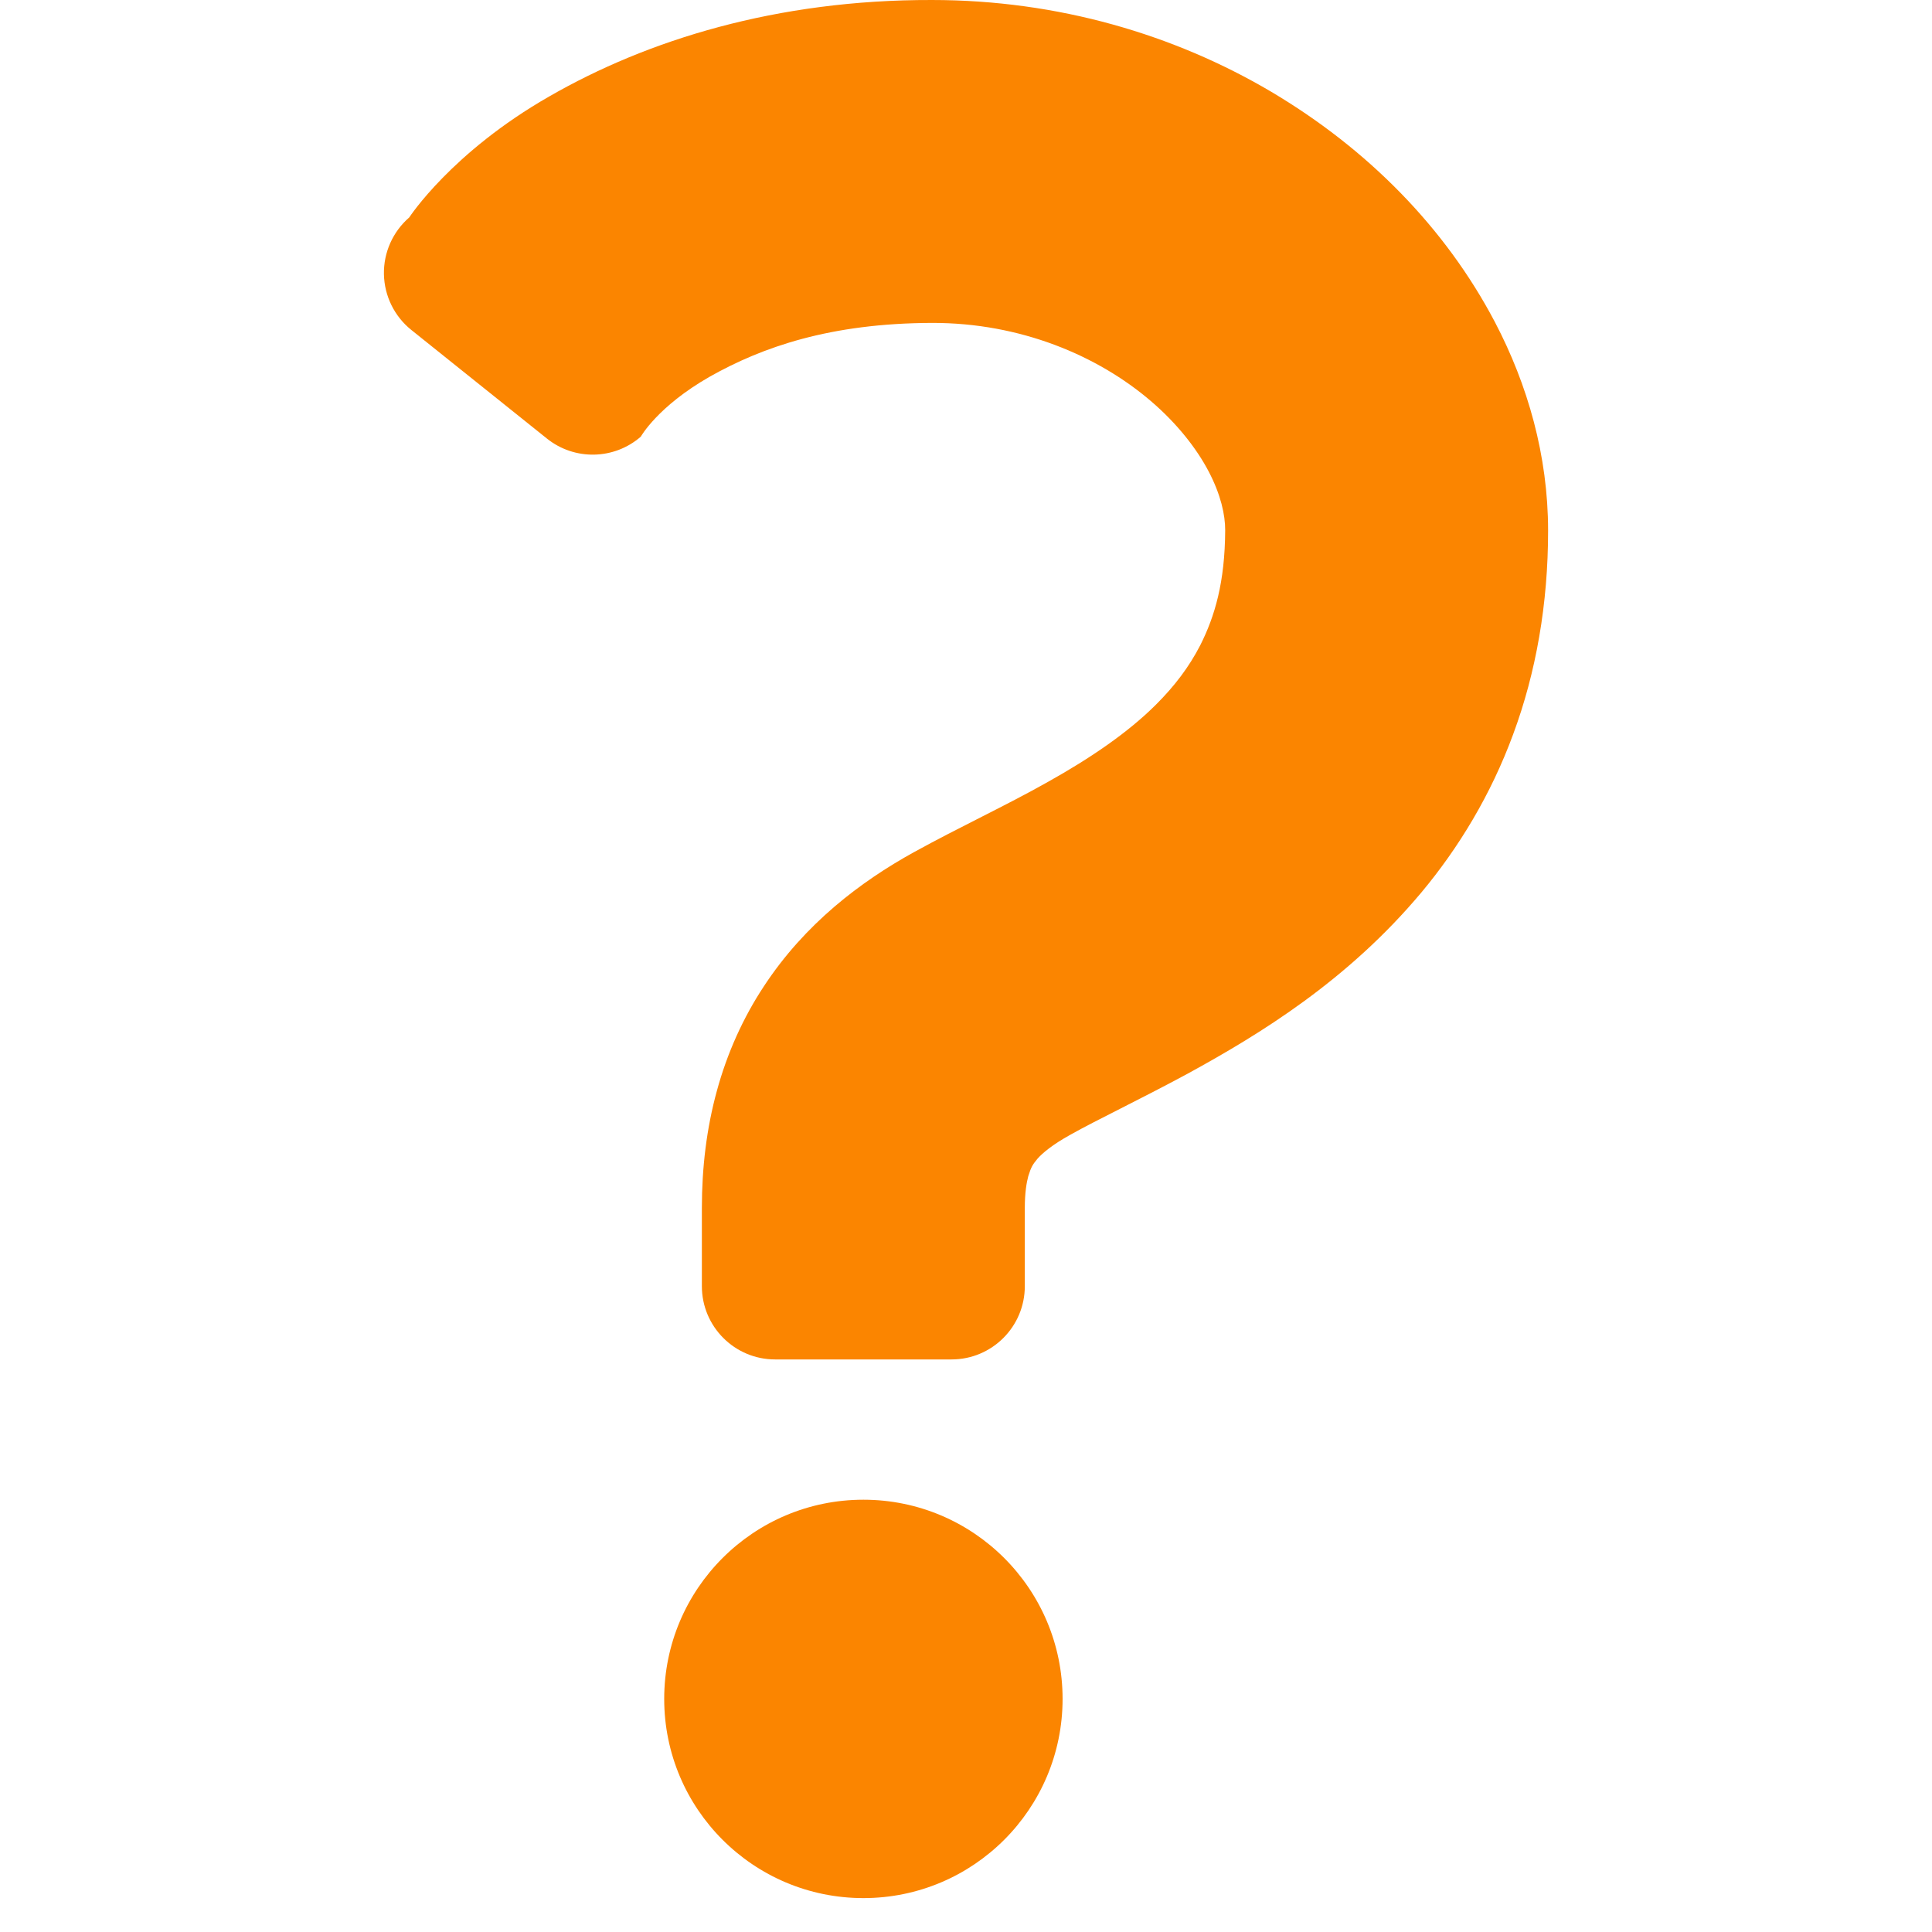
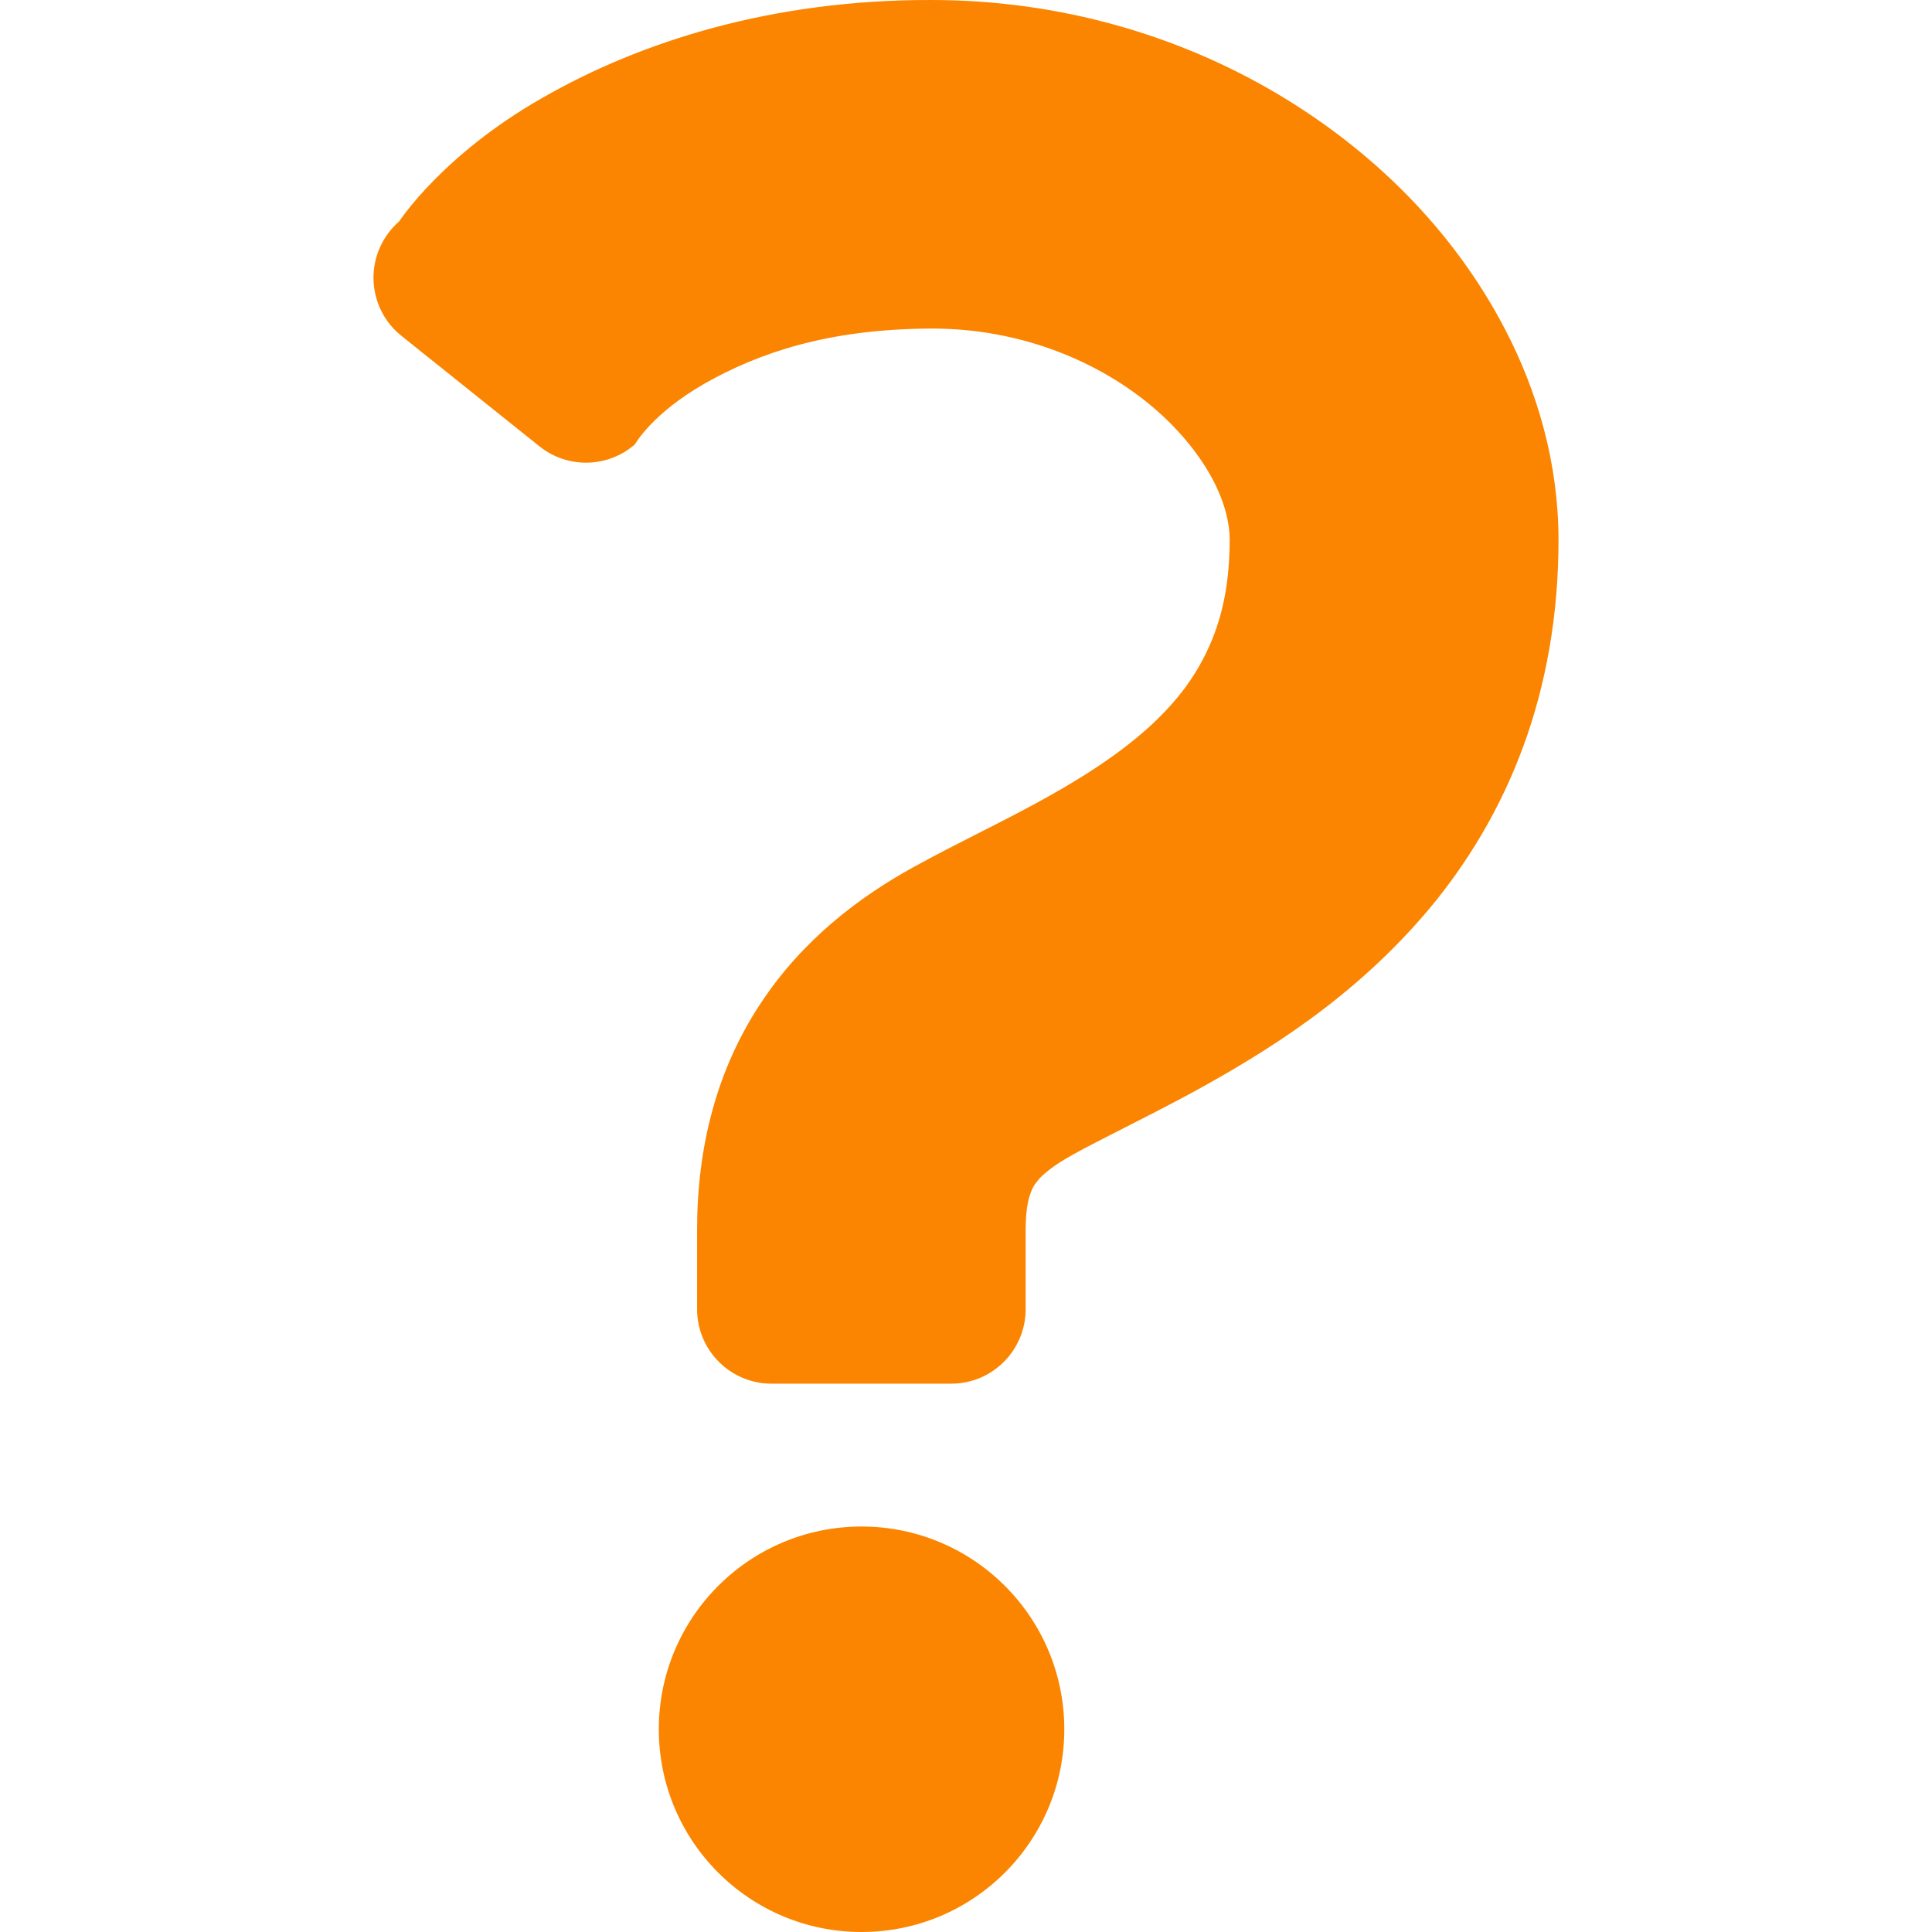
- <svg xmlns="http://www.w3.org/2000/svg" id="fill-color" fill="#fb8500" viewBox="0 0 512 512" xml:space="preserve">
-   <path d="M396.138,85.295c-13.172-25.037-33.795-45.898-59.342-61.03C311.26,9.2,280.435,0.001,246.98,0.001         c-41.238-0.102-75.5,10.642-101.359,25.521c-25.962,14.826-37.156,32.088-37.156,32.088c-4.363,3.786-6.824,9.294-6.721,15.056         c0.118,5.77,2.775,11.186,7.273,14.784l35.933,28.78c7.324,5.864,17.806,5.644,24.875-0.518c0,0,4.414-7.978,18.247-15.88         c13.91-7.85,31.945-14.173,58.908-14.258c23.517-0.051,44.022,8.725,58.016,20.717c6.952,5.941,12.145,12.594,15.328,18.68         c3.208,6.136,4.379,11.5,4.363,15.574c-0.068,13.766-2.742,22.77-6.603,30.442c-2.945,5.729-6.789,10.813-11.738,15.744         c-7.384,7.384-17.398,14.207-28.634,20.479c-11.245,6.348-23.365,11.932-35.612,18.68c-13.978,7.74-28.77,18.858-39.701,35.544         c-5.449,8.249-9.71,17.686-12.416,27.641c-2.742,9.964-3.98,20.412-3.98,31.071c0,11.372,0,20.708,0,20.708         c0,10.719,8.69,19.41,19.41,19.41h46.762c10.719,0,19.41-8.691,19.41-19.41c0,0,0-9.336,0-20.708c0-4.107,0.467-6.755,0.917-8.436         c0.773-2.512,1.206-3.14,2.47-4.668c1.29-1.452,3.895-3.674,8.698-6.331c7.019-3.946,18.298-9.276,31.07-16.176         c19.121-10.456,42.367-24.646,61.972-48.062c9.752-11.686,18.374-25.758,24.323-41.968c6.001-16.21,9.242-34.431,9.226-53.96         C410.243,120.761,404.879,101.971,396.138,85.295z" />
-   <circle cx="228.809" cy="450.228" r="52.788" />
+ <svg xmlns="http://www.w3.org/2000/svg" viewBox="0 0 16 16" fill="#fb8500">
+   <path d="M 12.457,2.713 C 12.039,1.917 11.383,1.253 10.57,0.772 9.758,0.293 8.777,2.2906163e-5 7.713,2.2906163e-5 6.401,-0.003 5.312,0.339 4.489,0.812 3.663,1.283 3.307,1.832 3.307,1.832 3.168,1.953 3.09,2.128 3.093,2.311 c 0.004,0.184 0.088,0.356 0.231,0.47 l 1.143,0.915 c 0.233,0.187 0.566,0.18 0.791,-0.016 0,0 0.14,-0.254 0.58,-0.505 0.442,-0.25 1.016,-0.451 1.874,-0.454 0.748,-0.002 1.4,0.278 1.845,0.659 0.221,0.189 0.386,0.401 0.488,0.594 0.102,0.195 0.139,0.366 0.139,0.495 -0.002,0.438 -0.087,0.724 -0.21,0.968 C 9.881,5.621 9.759,5.783 9.601,5.94 9.367,6.174 9.048,6.391 8.691,6.591 8.333,6.793 7.947,6.97 7.558,7.185 7.113,7.431 6.643,7.785 6.295,8.316 6.122,8.578 5.986,8.878 5.9,9.195 5.813,9.512 5.773,9.844 5.773,10.183 c 0,0.362 0,0.659 0,0.659 0,0.341 0.276,0.617 0.617,0.617 h 1.487 c 0.341,0 0.617,-0.276 0.617,-0.617 0,0 0,-0.297 0,-0.659 0,-0.131 0.015,-0.215 0.029,-0.268 C 8.549,9.835 8.563,9.815 8.603,9.766 8.644,9.72 8.727,9.65 8.88,9.565 9.103,9.44 9.462,9.27 9.868,9.051 10.477,8.718 11.216,8.267 11.84,7.522 12.15,7.15 12.424,6.702 12.613,6.187 12.804,5.671 12.907,5.092 12.907,4.47 12.906,3.841 12.736,3.244 12.457,2.713 Z" />
+   <circle cx="7.135" cy="14.321" r="1.679" />
</svg>
